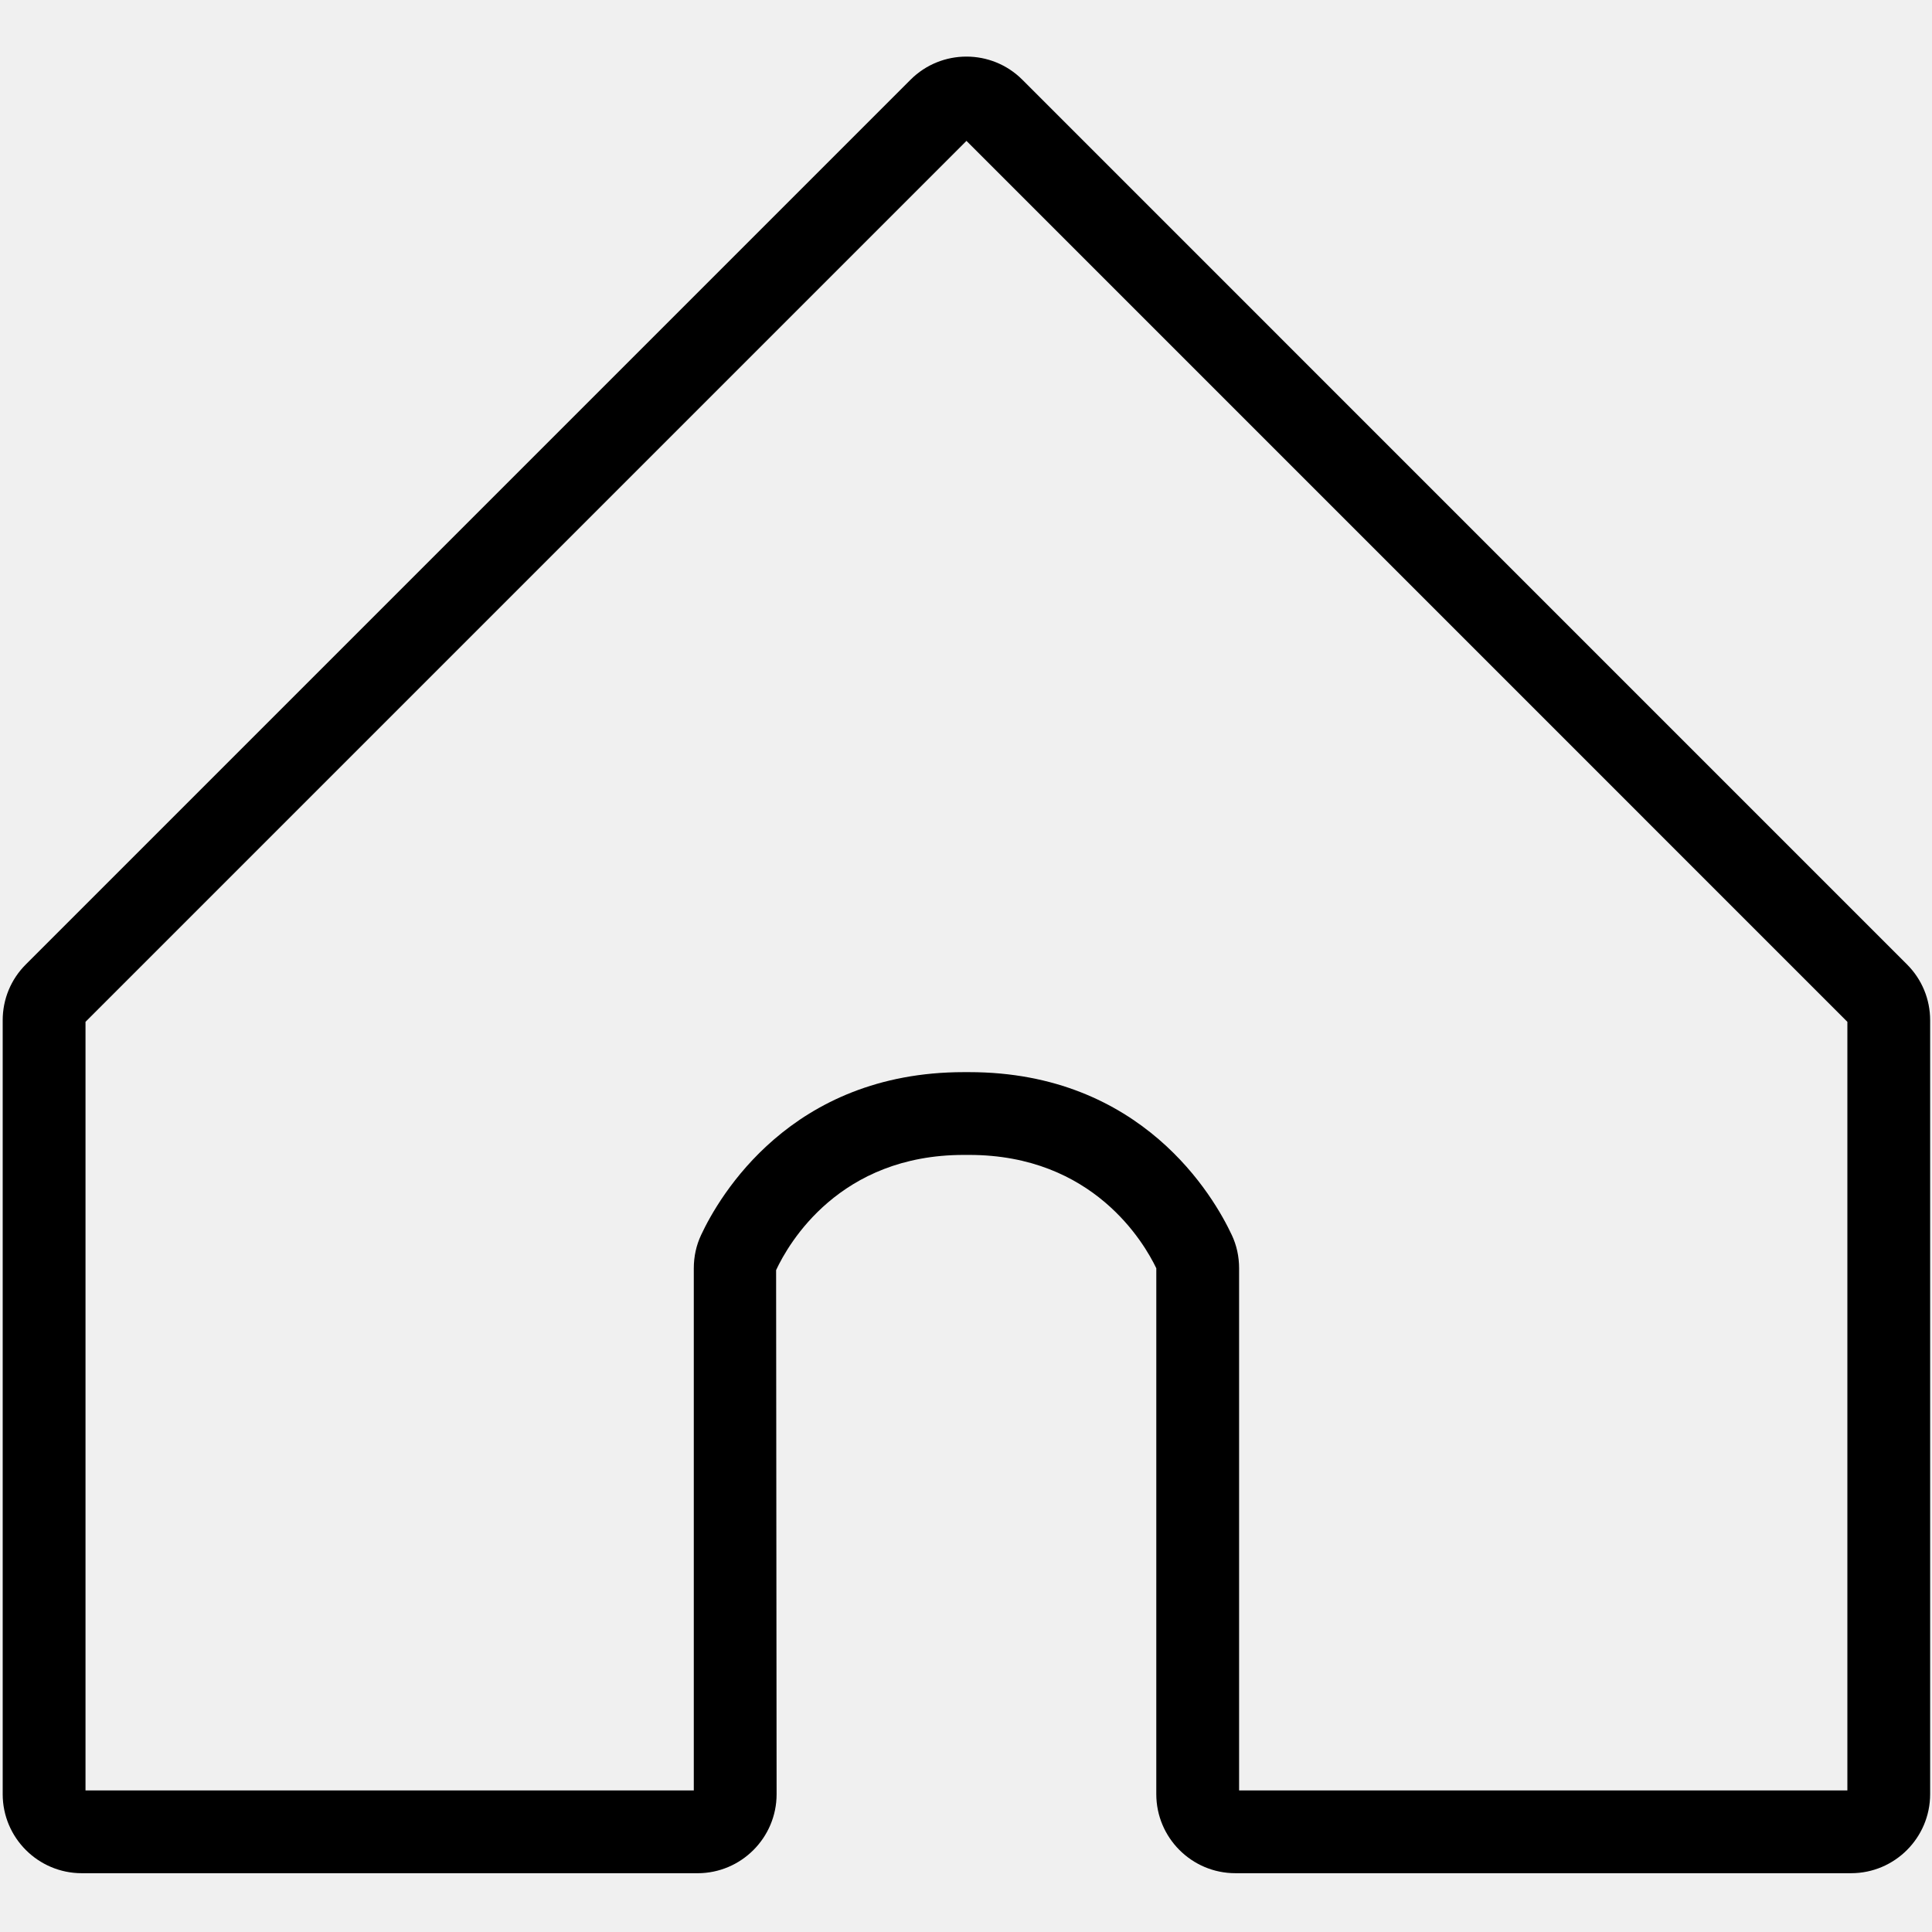
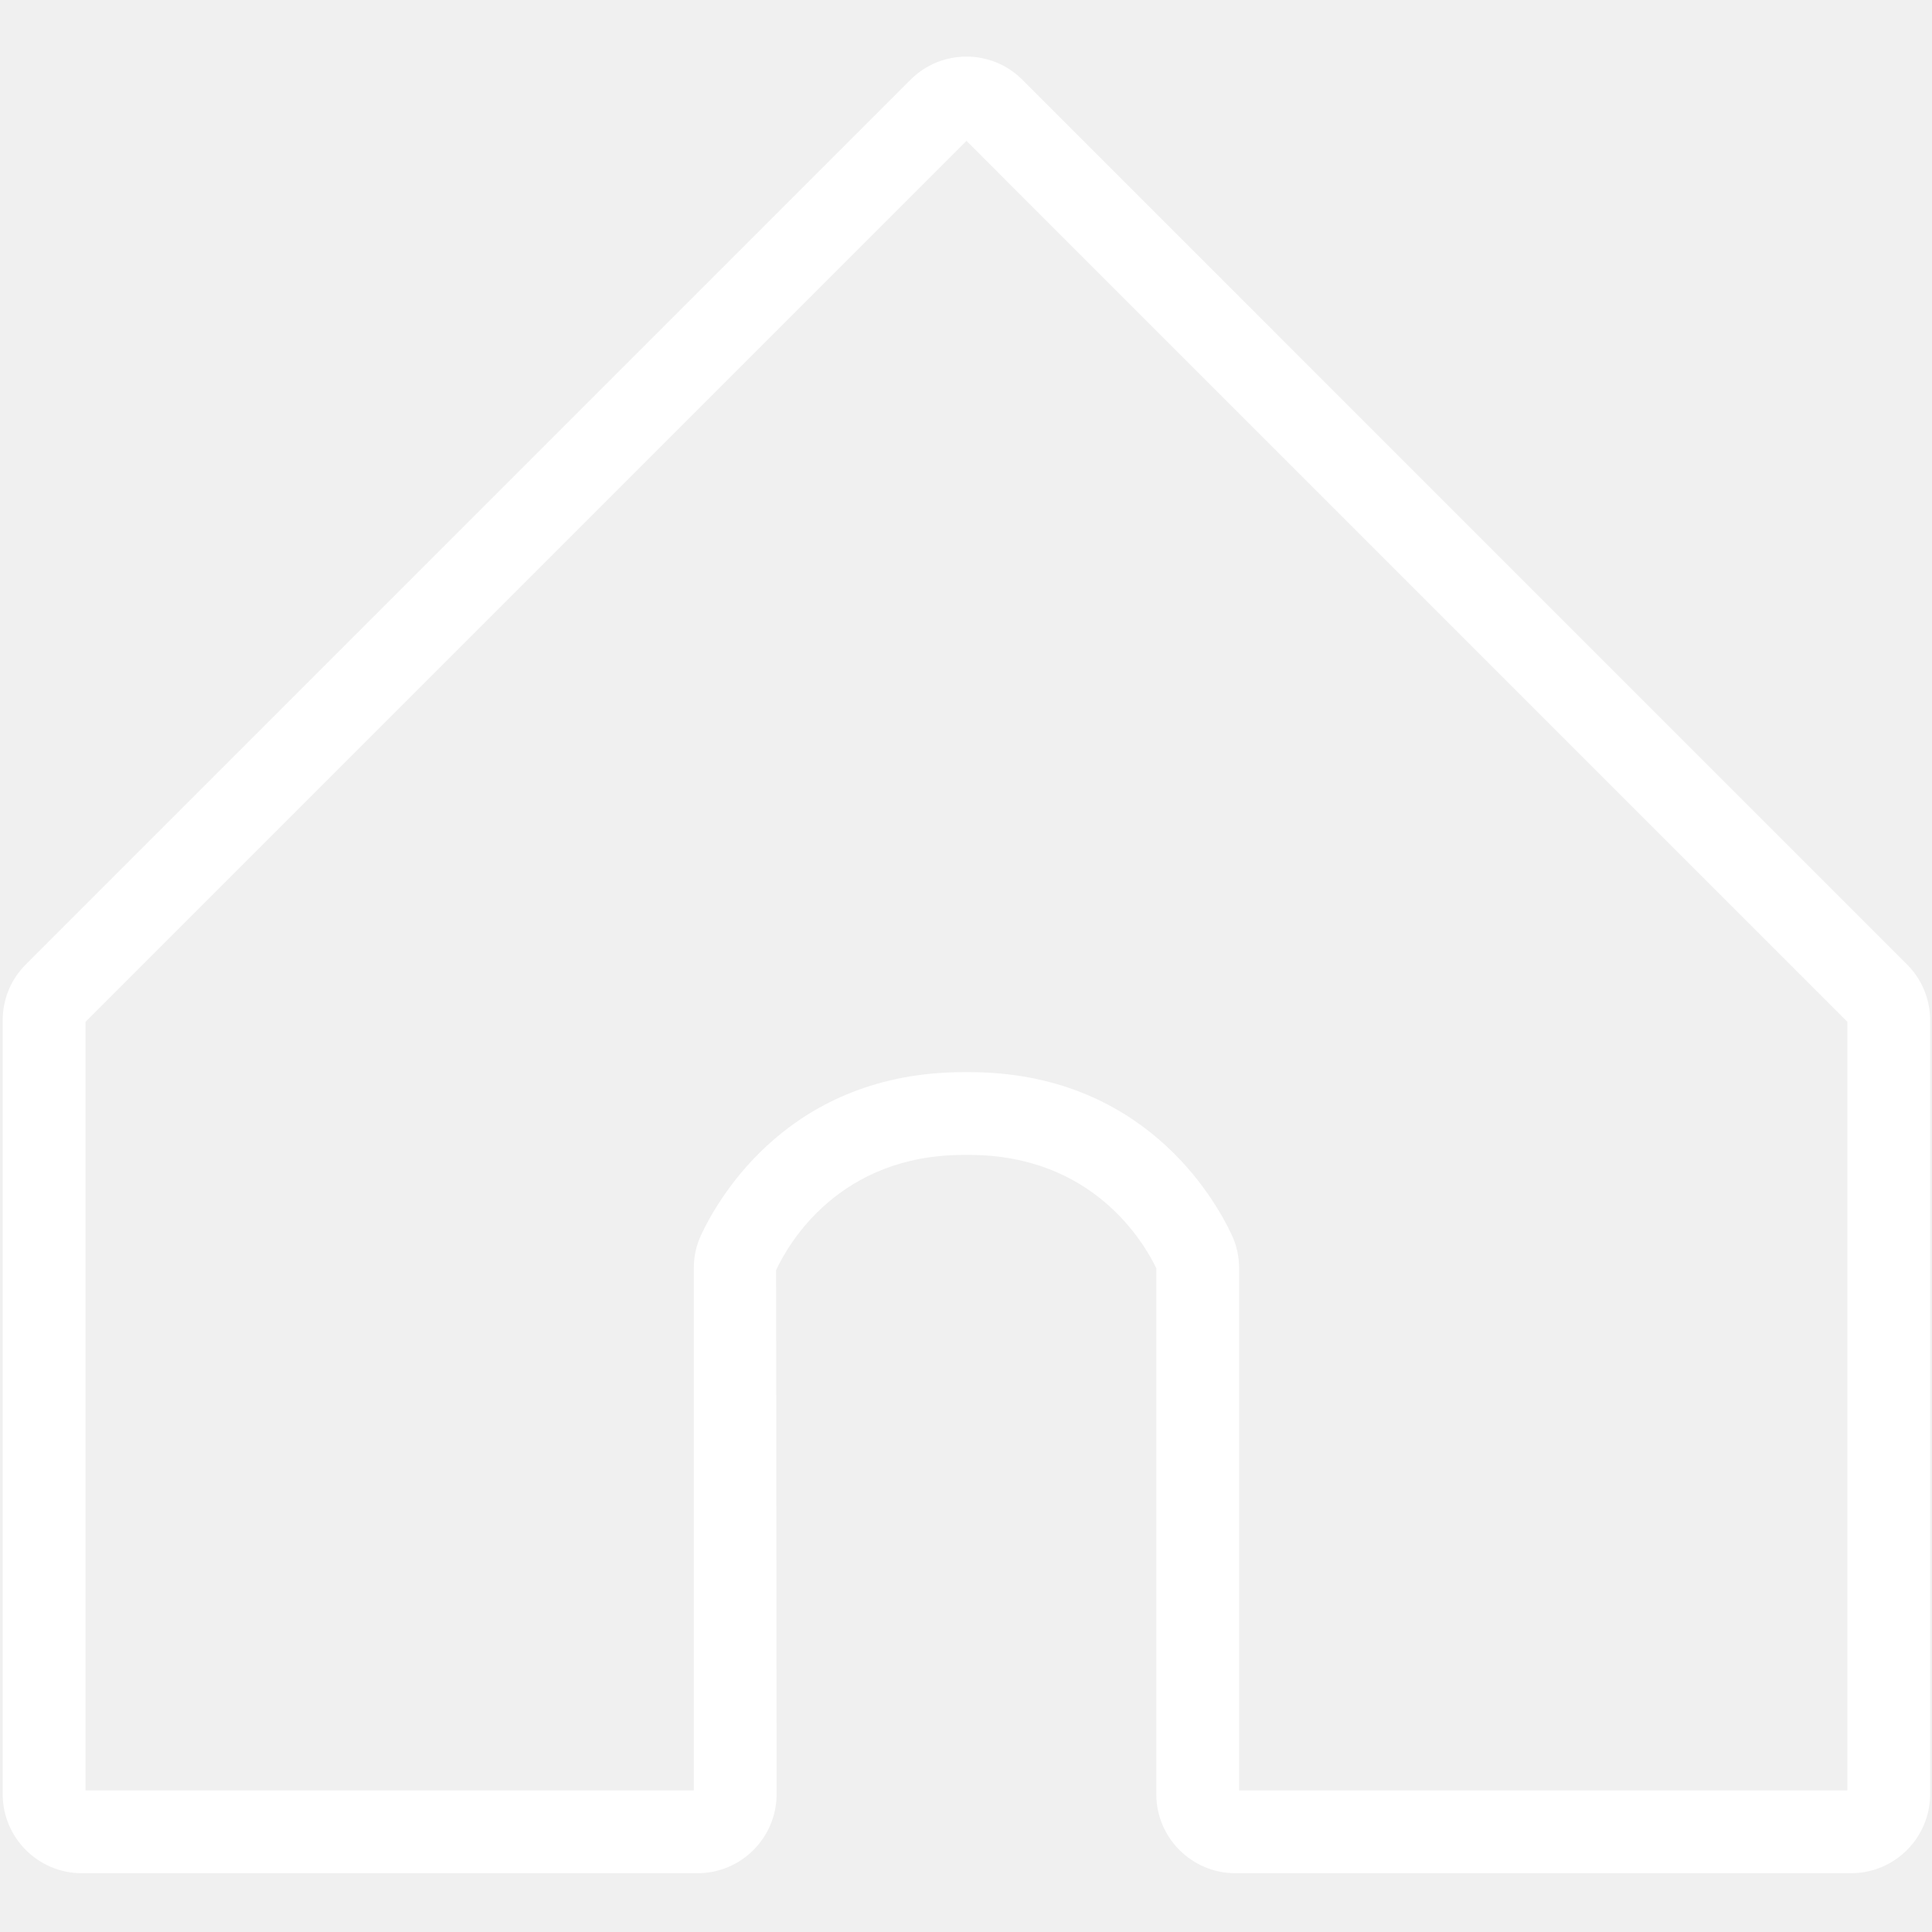
- <svg xmlns="http://www.w3.org/2000/svg" width="20" height="20" viewBox="0 0 505 476" fill="none">
-   <path d="M483.86 475.13H322.9C311.505 475.13 302.24 465.861 302.24 454.47L302.244 317.01C299.076 310.42 285.791 287.381 253.33 287.381H251.908C219.439 287.381 206.162 310.42 202.865 317.486L202.994 454.476C202.994 465.867 193.724 475.136 182.334 475.136L21.364 475.132C9.973 475.132 0.704 465.863 0.704 454.472V252.192C0.704 246.677 2.848 241.489 6.747 237.594L238.007 6.334C246.054 -1.713 259.159 -1.724 267.218 6.33L498.468 237.59C502.37 241.5 504.515 246.684 504.515 252.195V454.475C504.511 465.866 495.249 475.131 483.859 475.131L483.86 475.13ZM323.88 453.493H482.88V252.593L252.62 22.323L22.35 252.593V453.493H181.35V317.013C181.35 313.939 181.994 311.009 183.26 308.31C187.92 298.341 206.658 265.744 251.905 265.744H253.327C298.573 265.744 317.311 298.342 321.983 308.334C323.245 311.018 323.885 313.943 323.885 317.014V453.494L323.88 453.493Z" fill="black" />
+ <svg xmlns="http://www.w3.org/2000/svg" width="25" height="25" viewBox="0 0 505 476" fill="none">
+   <path d="M483.86 475.13H322.9C311.505 475.13 302.24 465.861 302.24 454.47L302.244 317.01C299.076 310.42 285.791 287.381 253.33 287.381H251.908C219.439 287.381 206.162 310.42 202.865 317.486L202.994 454.476C202.994 465.867 193.724 475.136 182.334 475.136L21.364 475.132C9.973 475.132 0.704 465.863 0.704 454.472V252.192C0.704 246.677 2.848 241.489 6.747 237.594L238.007 6.334C246.054 -1.713 259.159 -1.724 267.218 6.33L498.468 237.59C502.37 241.5 504.515 246.684 504.515 252.195V454.475C504.511 465.866 495.249 475.131 483.859 475.131L483.86 475.13ZM323.88 453.493H482.88V252.593L252.62 22.323L22.35 252.593V453.493H181.35V317.013C181.35 313.939 181.994 311.009 183.26 308.31C187.92 298.341 206.658 265.744 251.905 265.744H253.327C298.573 265.744 317.311 298.342 321.983 308.334C323.245 311.018 323.885 313.943 323.885 317.014V453.494L323.88 453.493Z" fill="white" />
</svg>
